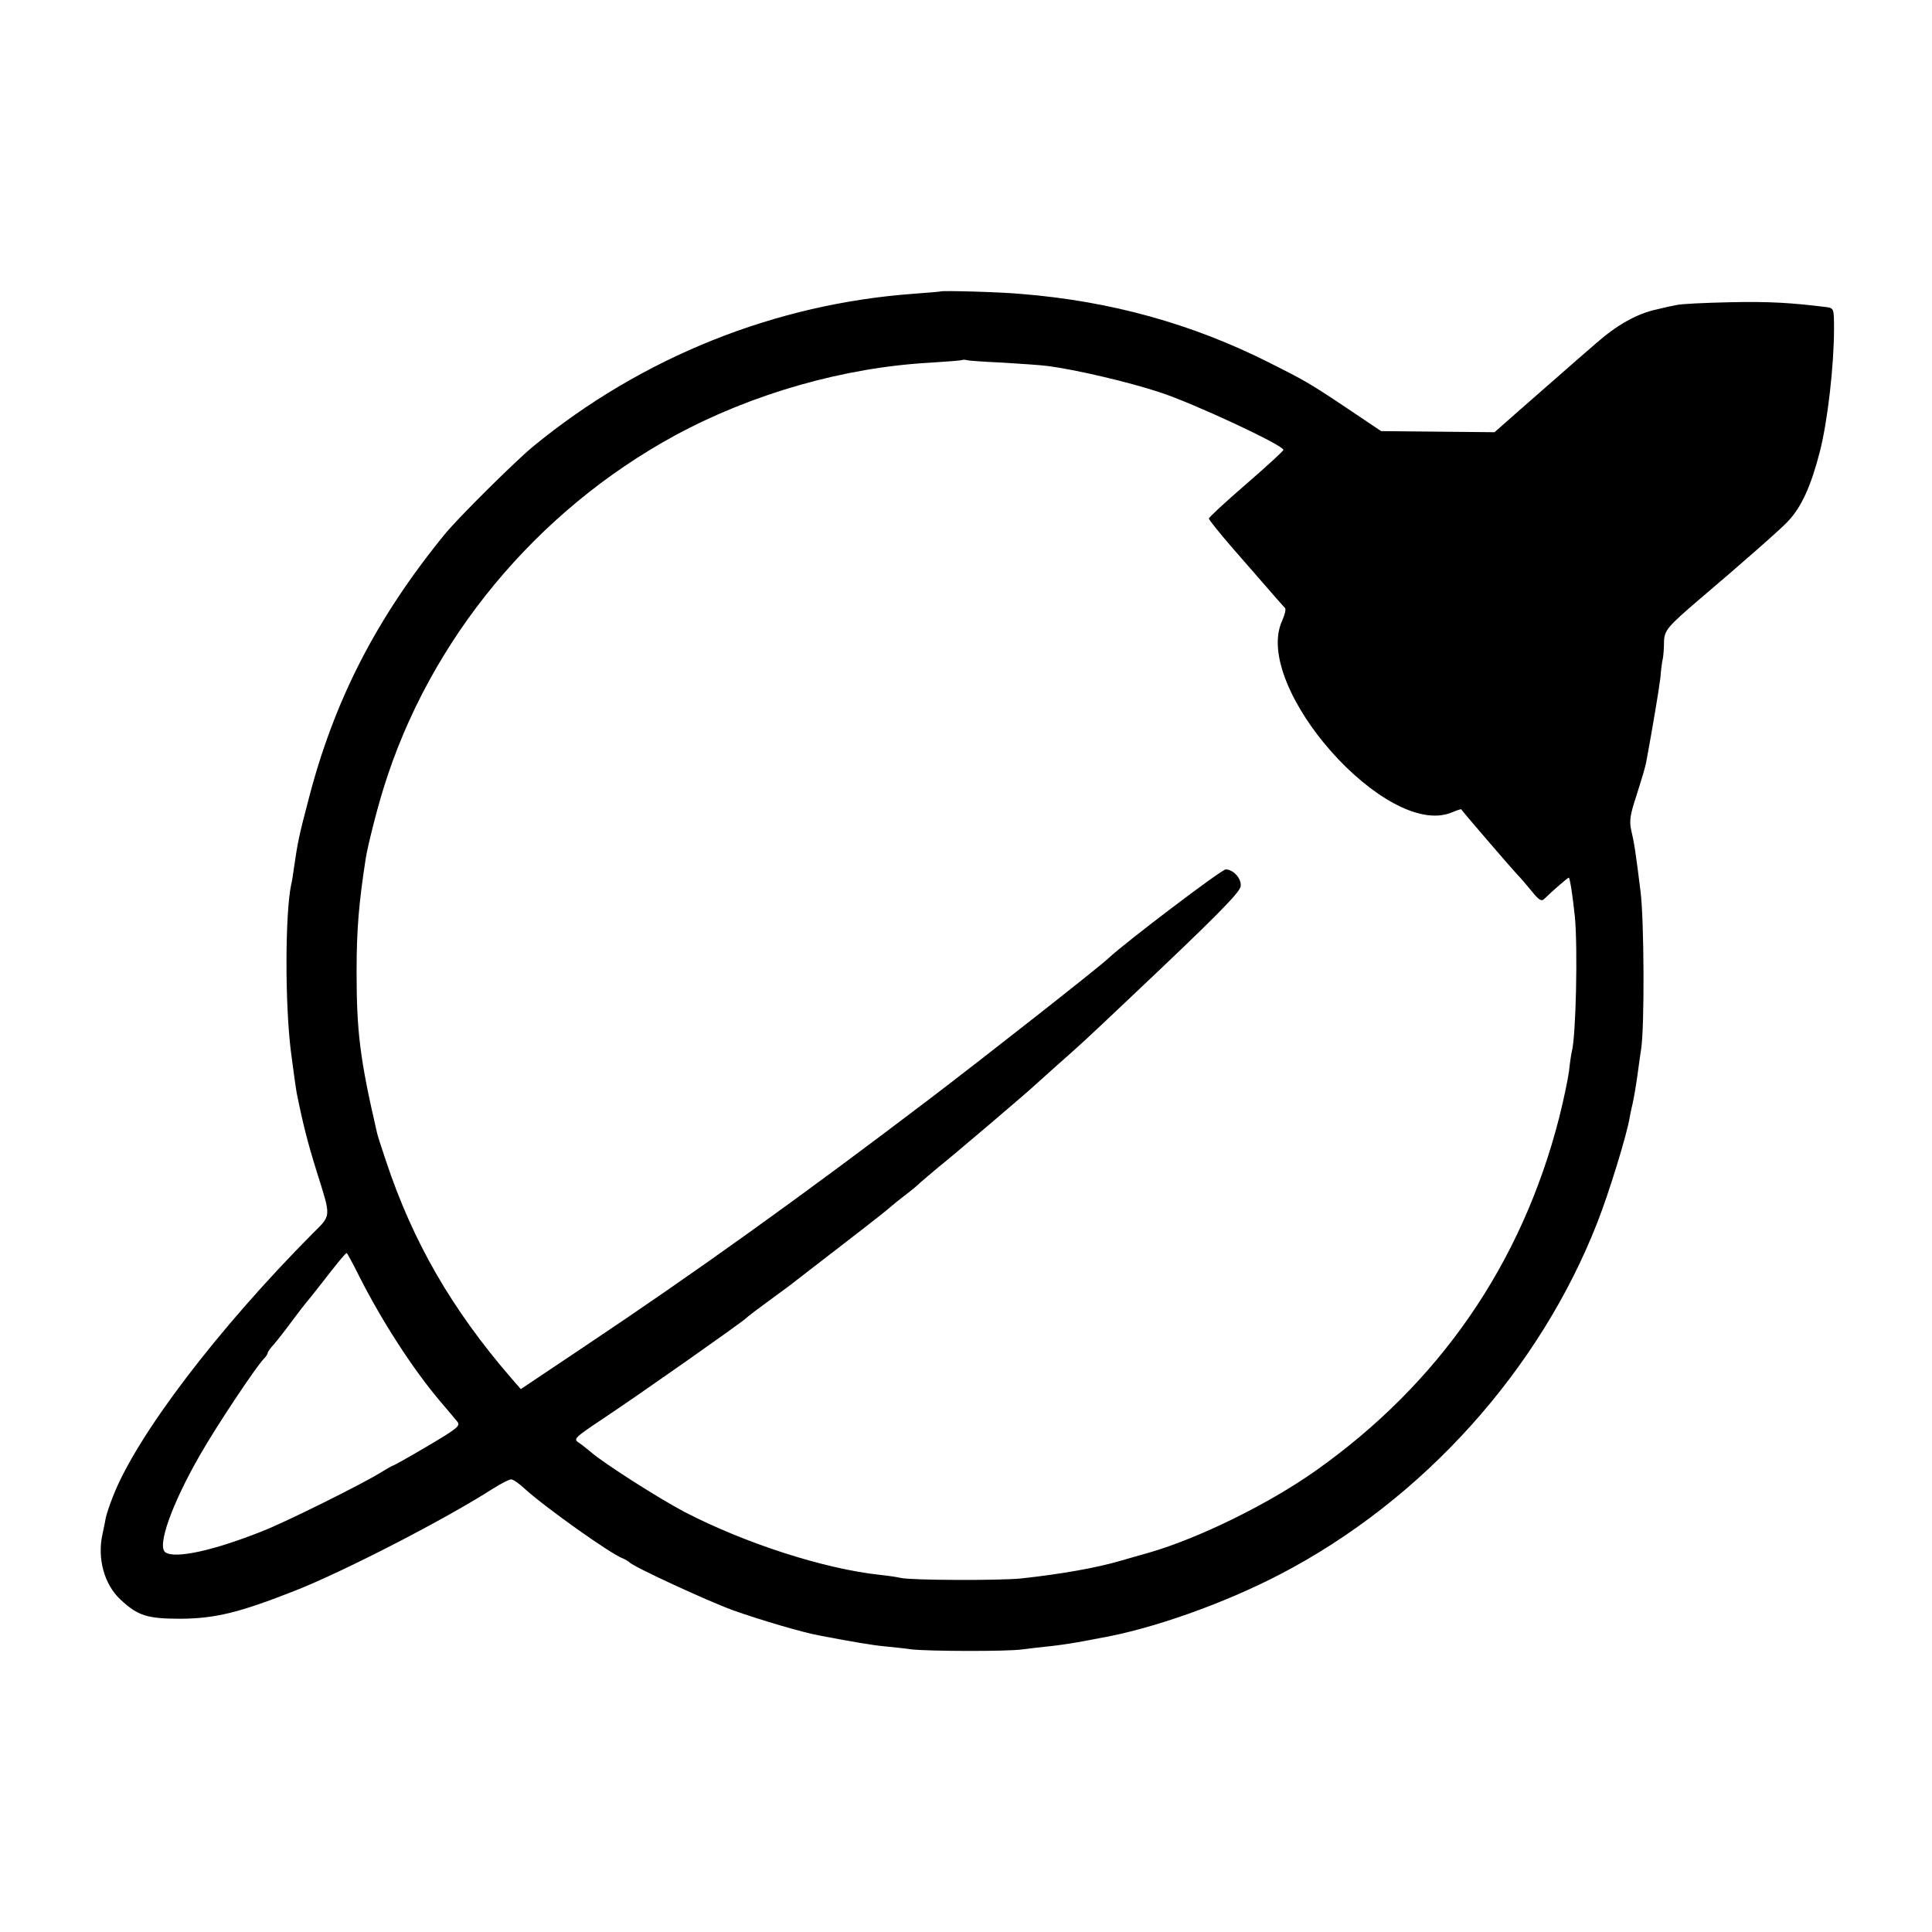
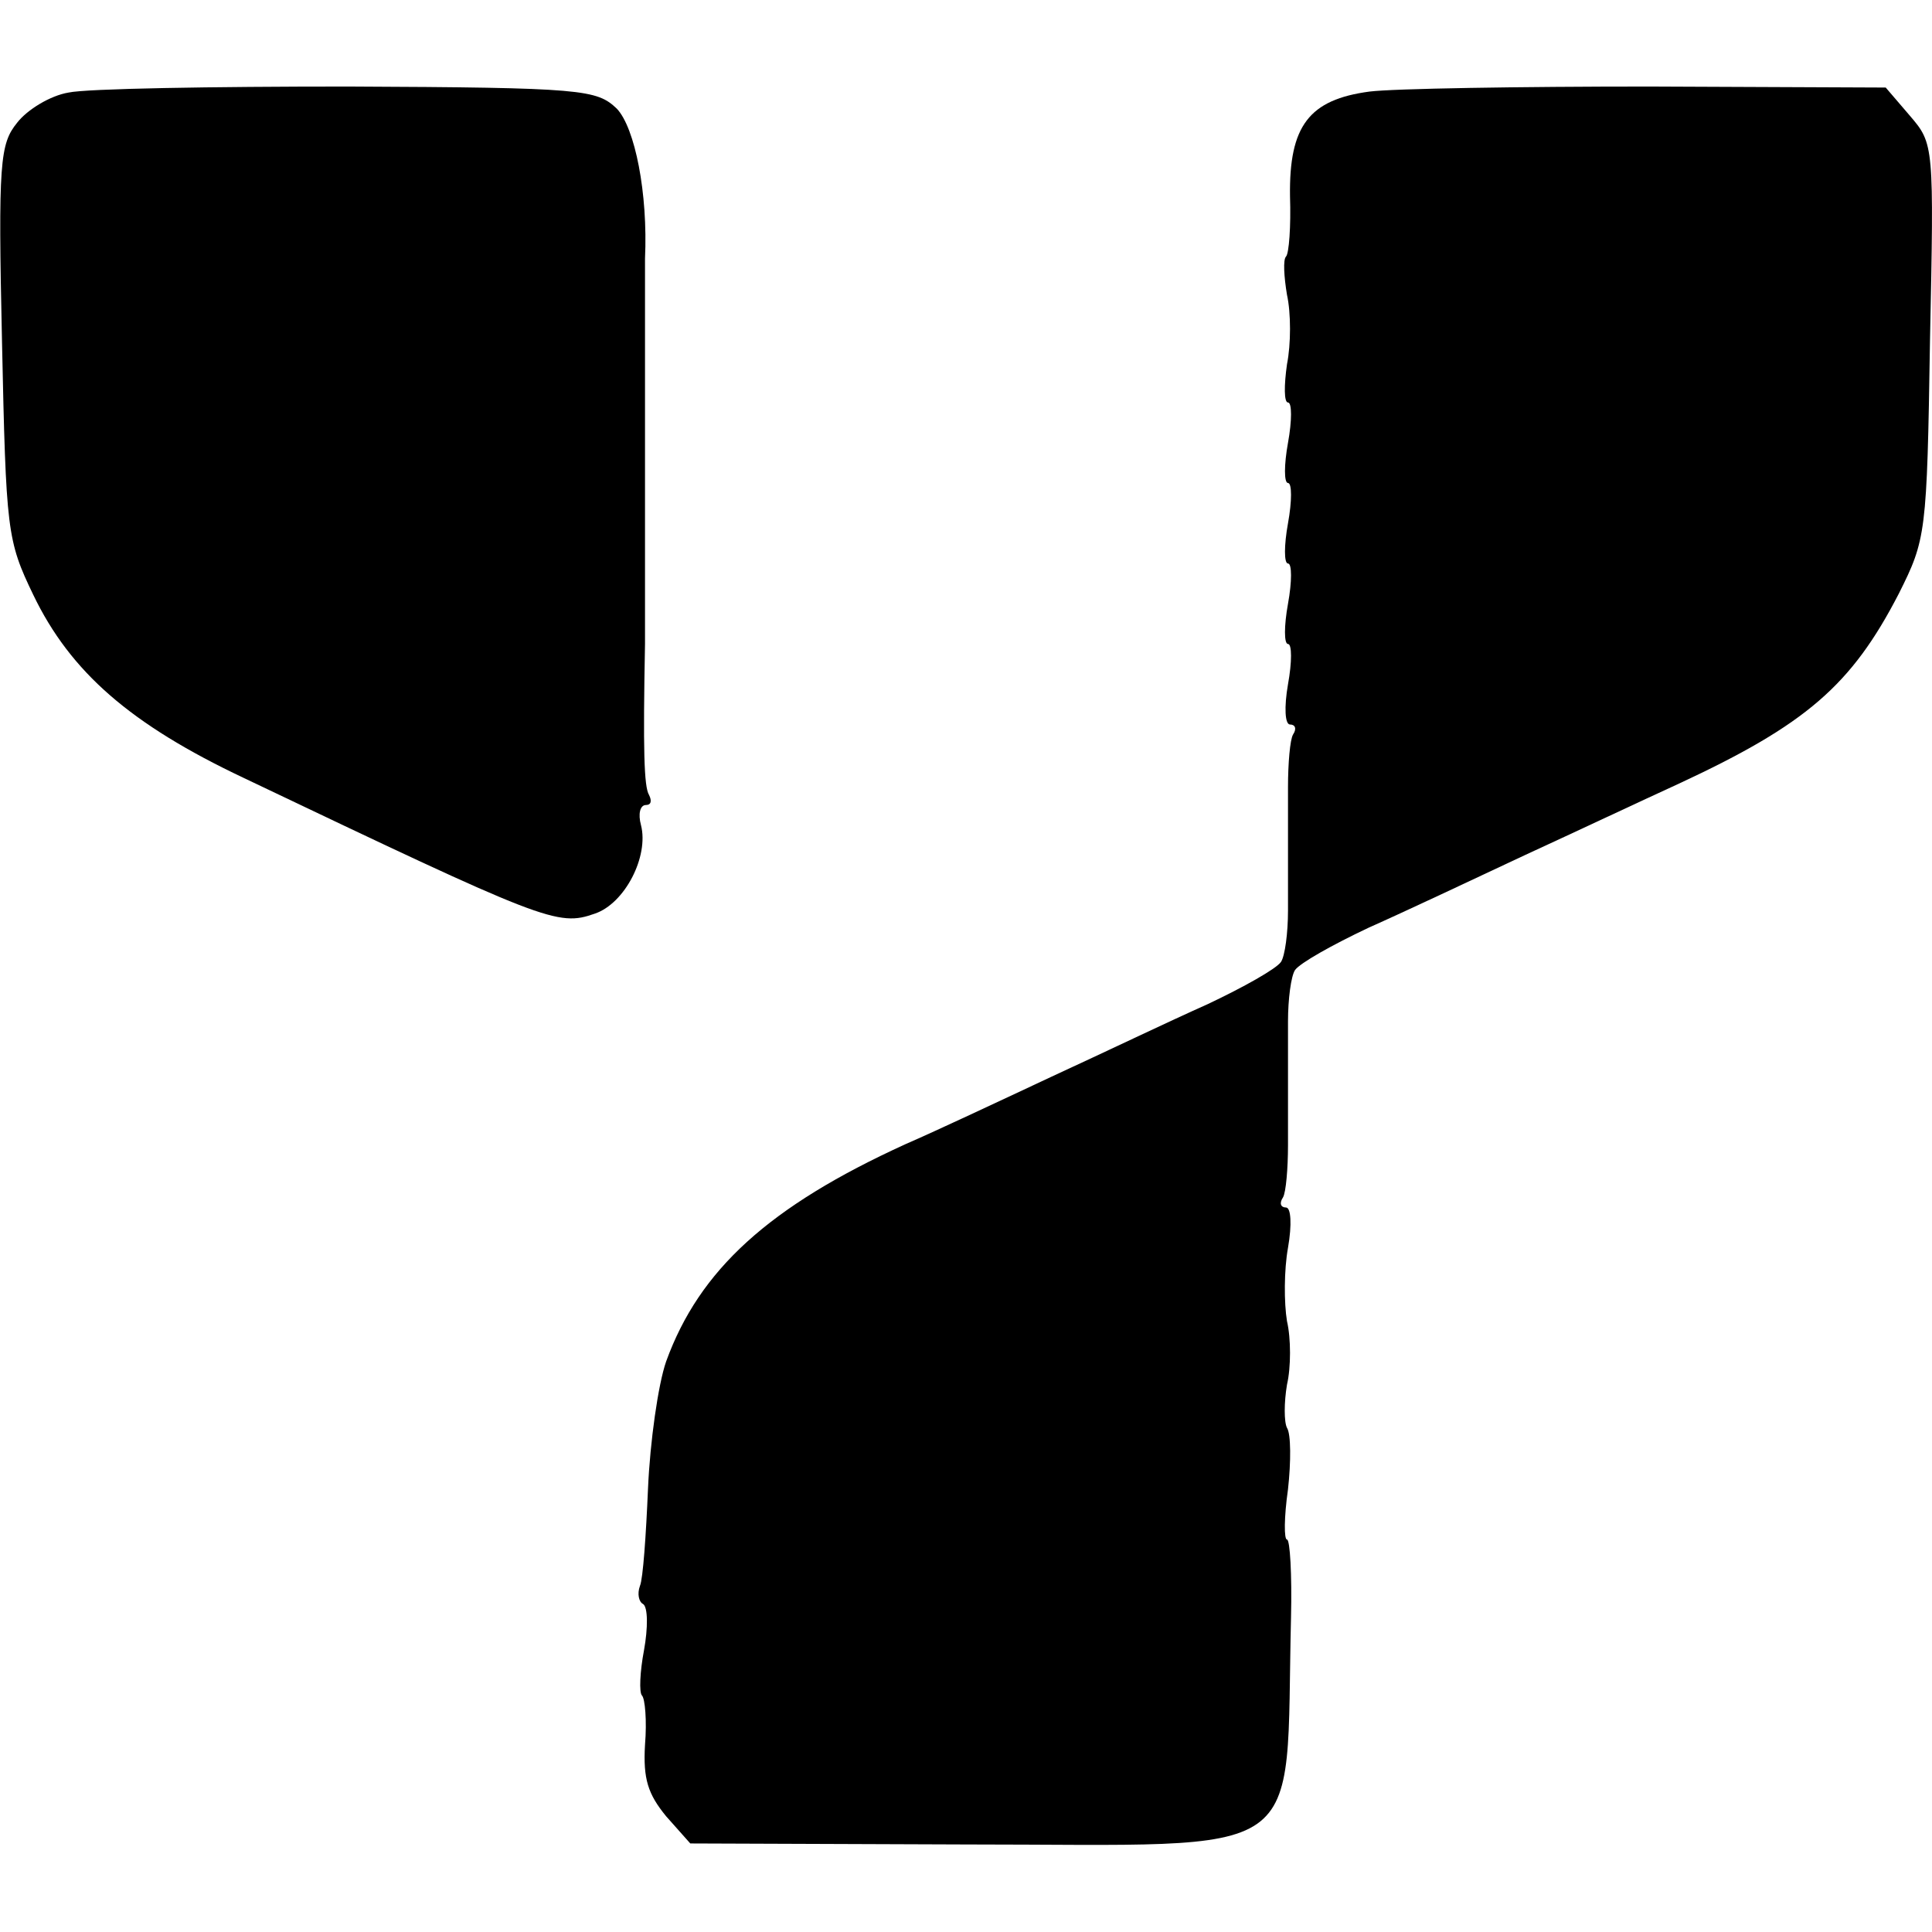
- <svg xmlns="http://www.w3.org/2000/svg" version="1.0" width="700pt" height="700pt" viewBox="0 0 700 700" preserveAspectRatio="xMidYMid meet">
-   <g transform="translate(0,700) scale(0.1,-0.1)" fill="#000000" stroke="none">
-     <path d="M3407 5944 c-1 -1 -42 -4 -92 -8 -506 -36 -990 -230 -1385 -555 -64 -53 -270 -257 -318 -316 -249 -305 -403 -605 -496 -969 -33 -125 -38 -151 -51 -241 -3 -22 -7 -49 -10 -60 -22 -105 -23 -429 -1 -605 6 -46 18 -135 21 -150 22 -110 41 -184 71 -280 55 -176 56 -160 -16 -232 -343 -346 -633 -727 -720 -948 -12 -30 -24 -66 -27 -80 -2 -14 -8 -41 -12 -60 -19 -87 7 -181 65 -235 63 -59 96 -70 219 -70 125 1 212 22 415 102 175 69 543 258 717 370 29 18 58 33 65 33 7 0 29 -15 48 -33 72 -66 313 -238 358 -254 9 -4 19 -10 22 -13 11 -15 282 -140 375 -174 98 -35 251 -80 310 -91 119 -23 197 -36 240 -40 28 -3 72 -7 98 -11 62 -7 349 -8 402 0 22 3 65 8 95 11 30 3 78 10 105 15 28 5 61 11 75 14 193 33 455 126 660 233 516 269 939 739 1148 1275 41 104 107 318 117 381 3 18 8 39 10 47 4 17 15 79 21 128 2 17 7 49 10 70 13 82 11 469 -2 572 -18 145 -23 177 -34 223 -7 33 -4 55 20 127 15 47 31 100 34 116 23 123 47 267 52 309 2 28 6 59 9 70 2 11 4 37 4 59 1 42 12 55 130 156 152 129 292 252 318 280 50 52 85 130 117 255 28 110 51 312 51 443 0 73 -1 75 -25 79 -128 16 -209 21 -350 18 -91 -2 -178 -6 -195 -10 -16 -3 -49 -10 -72 -16 -71 -15 -144 -56 -218 -121 -95 -82 -183 -160 -285 -249 l-85 -75 -205 2 -206 2 -125 84 c-136 91 -153 100 -280 164 -280 141 -575 223 -899 249 -74 7 -288 13 -293 9z m228 -258 c66 -4 138 -9 160 -12 102 -13 294 -58 406 -95 121 -39 449 -192 449 -209 0 -4 -61 -60 -135 -124 -74 -64 -135 -120 -135 -125 0 -4 39 -53 86 -107 168 -193 183 -210 190 -217 4 -4 -1 -25 -11 -47 -108 -240 379 -790 614 -694 19 8 35 13 35 12 3 -6 182 -214 201 -234 11 -11 35 -39 54 -62 26 -33 36 -39 46 -29 32 31 85 77 89 77 4 0 14 -64 22 -141 11 -115 4 -433 -11 -489 -2 -8 -7 -40 -10 -70 -4 -30 -20 -107 -36 -170 -136 -531 -436 -964 -884 -1280 -170 -120 -421 -243 -600 -295 -33 -9 -80 -23 -105 -30 -85 -25 -212 -48 -360 -64 -78 -8 -399 -7 -437 2 -12 3 -46 8 -75 11 -203 22 -488 114 -708 228 -93 49 -292 176 -338 216 -13 11 -33 27 -45 35 -20 13 -17 17 88 87 134 89 499 346 517 363 7 7 47 37 88 67 41 30 82 60 90 67 8 6 89 69 180 139 91 70 167 130 170 134 3 3 25 21 50 40 25 19 50 40 55 46 6 5 35 30 65 55 53 42 323 272 346 294 6 5 41 37 78 70 95 84 103 91 275 254 304 287 392 376 396 399 5 27 -26 62 -54 62 -15 0 -367 -267 -425 -322 -31 -30 -446 -356 -647 -509 -467 -355 -849 -629 -1258 -902 l-224 -150 -34 39 c-216 250 -357 494 -455 789 -17 50 -32 97 -33 105 -61 264 -73 362 -73 580 0 151 8 247 33 409 7 45 41 180 65 256 166 537 553 1004 1057 1278 279 151 612 246 924 263 62 4 116 8 117 10 2 1 9 1 15 -1 7 -2 66 -6 132 -9z m-2332 -3313 c81 -160 192 -332 290 -448 28 -33 57 -67 64 -76 12 -15 1 -24 -107 -88 -66 -39 -123 -71 -126 -71 -2 0 -23 -12 -46 -26 -62 -39 -343 -179 -428 -212 -176 -70 -313 -100 -350 -77 -33 20 22 175 125 354 60 105 203 320 232 349 7 7 13 17 13 20 0 4 10 18 23 32 12 14 42 52 66 85 25 33 47 62 50 65 3 3 28 34 56 70 54 70 87 110 91 110 2 0 23 -39 47 -87z" />
+ <svg xmlns="http://www.w3.org/2000/svg" version="1.0" width="192pt" height="192pt" viewBox="0 0 192 192" preserveAspectRatio="xMidYMid meet">
+   <g transform="translate(0,192) scale(0.1,-0.1)" fill="#000000" stroke="none">
+     <path d="M68 1828 c-18 -3 -41 -17 -51 -30 -17 -21 -19 -39 -15 -218 4 -188 5 -197 31 -251 37 -77 97 -129 209 -182 300 -143 312 -148 349 -135 30 10 54 57 46 88 -3 11 -1 20 5 20 5 0 6 4 3 10 -5 8 -6 45 -4 150 0 8 0 35 0 60 0 25 0 52 0 60 0 8 0 35 0 60 0 25 0 53 0 63 0 9 0 42 0 72 0 30 0 61 0 68 3 65 -10 130 -28 149 -20 19 -33 21 -267 22 -135 0 -260 -2 -278 -6z" />
+     <path d="M1361 1829 c-60 -8 -80 -34 -79 -104 1 -30 -1 -57 -4 -60 -3 -3 -2 -20 1 -38 4 -18 4 -49 0 -69 -3 -21 -3 -38 1 -38 4 0 4 -18 0 -40 -4 -22 -4 -40 0 -40 4 0 4 -18 0 -40 -4 -22 -4 -40 0 -40 4 0 4 -18 0 -40 -4 -22 -4 -40 0 -40 4 0 4 -18 0 -40 -4 -23 -3 -40 2 -40 5 0 7 -4 3 -10 -3 -5 -5 -29 -5 -52 0 -24 0 -52 0 -63 0 -11 0 -38 0 -60 0 -22 -3 -45 -7 -51 -5 -7 -37 -25 -73 -42 -36 -16 -105 -49 -155 -72 -49 -23 -115 -54 -145 -67 -136 -62 -205 -125 -238 -216 -8 -23 -16 -80 -18 -126 -2 -47 -5 -90 -8 -97 -3 -8 -1 -16 3 -18 5 -3 5 -24 1 -46 -4 -21 -5 -42 -2 -45 3 -3 5 -25 3 -49 -2 -34 3 -49 21 -71 l24 -27 272 -1 c349 0 319 -21 325 226 1 42 -1 77 -4 77 -3 0 -3 22 1 50 3 27 3 55 -1 61 -3 6 -3 25 0 43 4 17 4 46 0 63 -3 18 -3 51 1 73 4 23 3 40 -2 40 -5 0 -7 4 -3 10 3 5 5 29 5 52 0 24 0 52 0 63 0 11 0 38 0 60 0 22 3 45 7 51 5 7 37 25 73 42 36 16 106 49 155 72 50 23 118 55 153 71 127 59 172 98 219 189 27 54 28 59 31 251 4 195 4 196 -20 224 l-24 28 -235 1 c-129 0 -254 -2 -278 -5z" />
  </g>
</svg>
